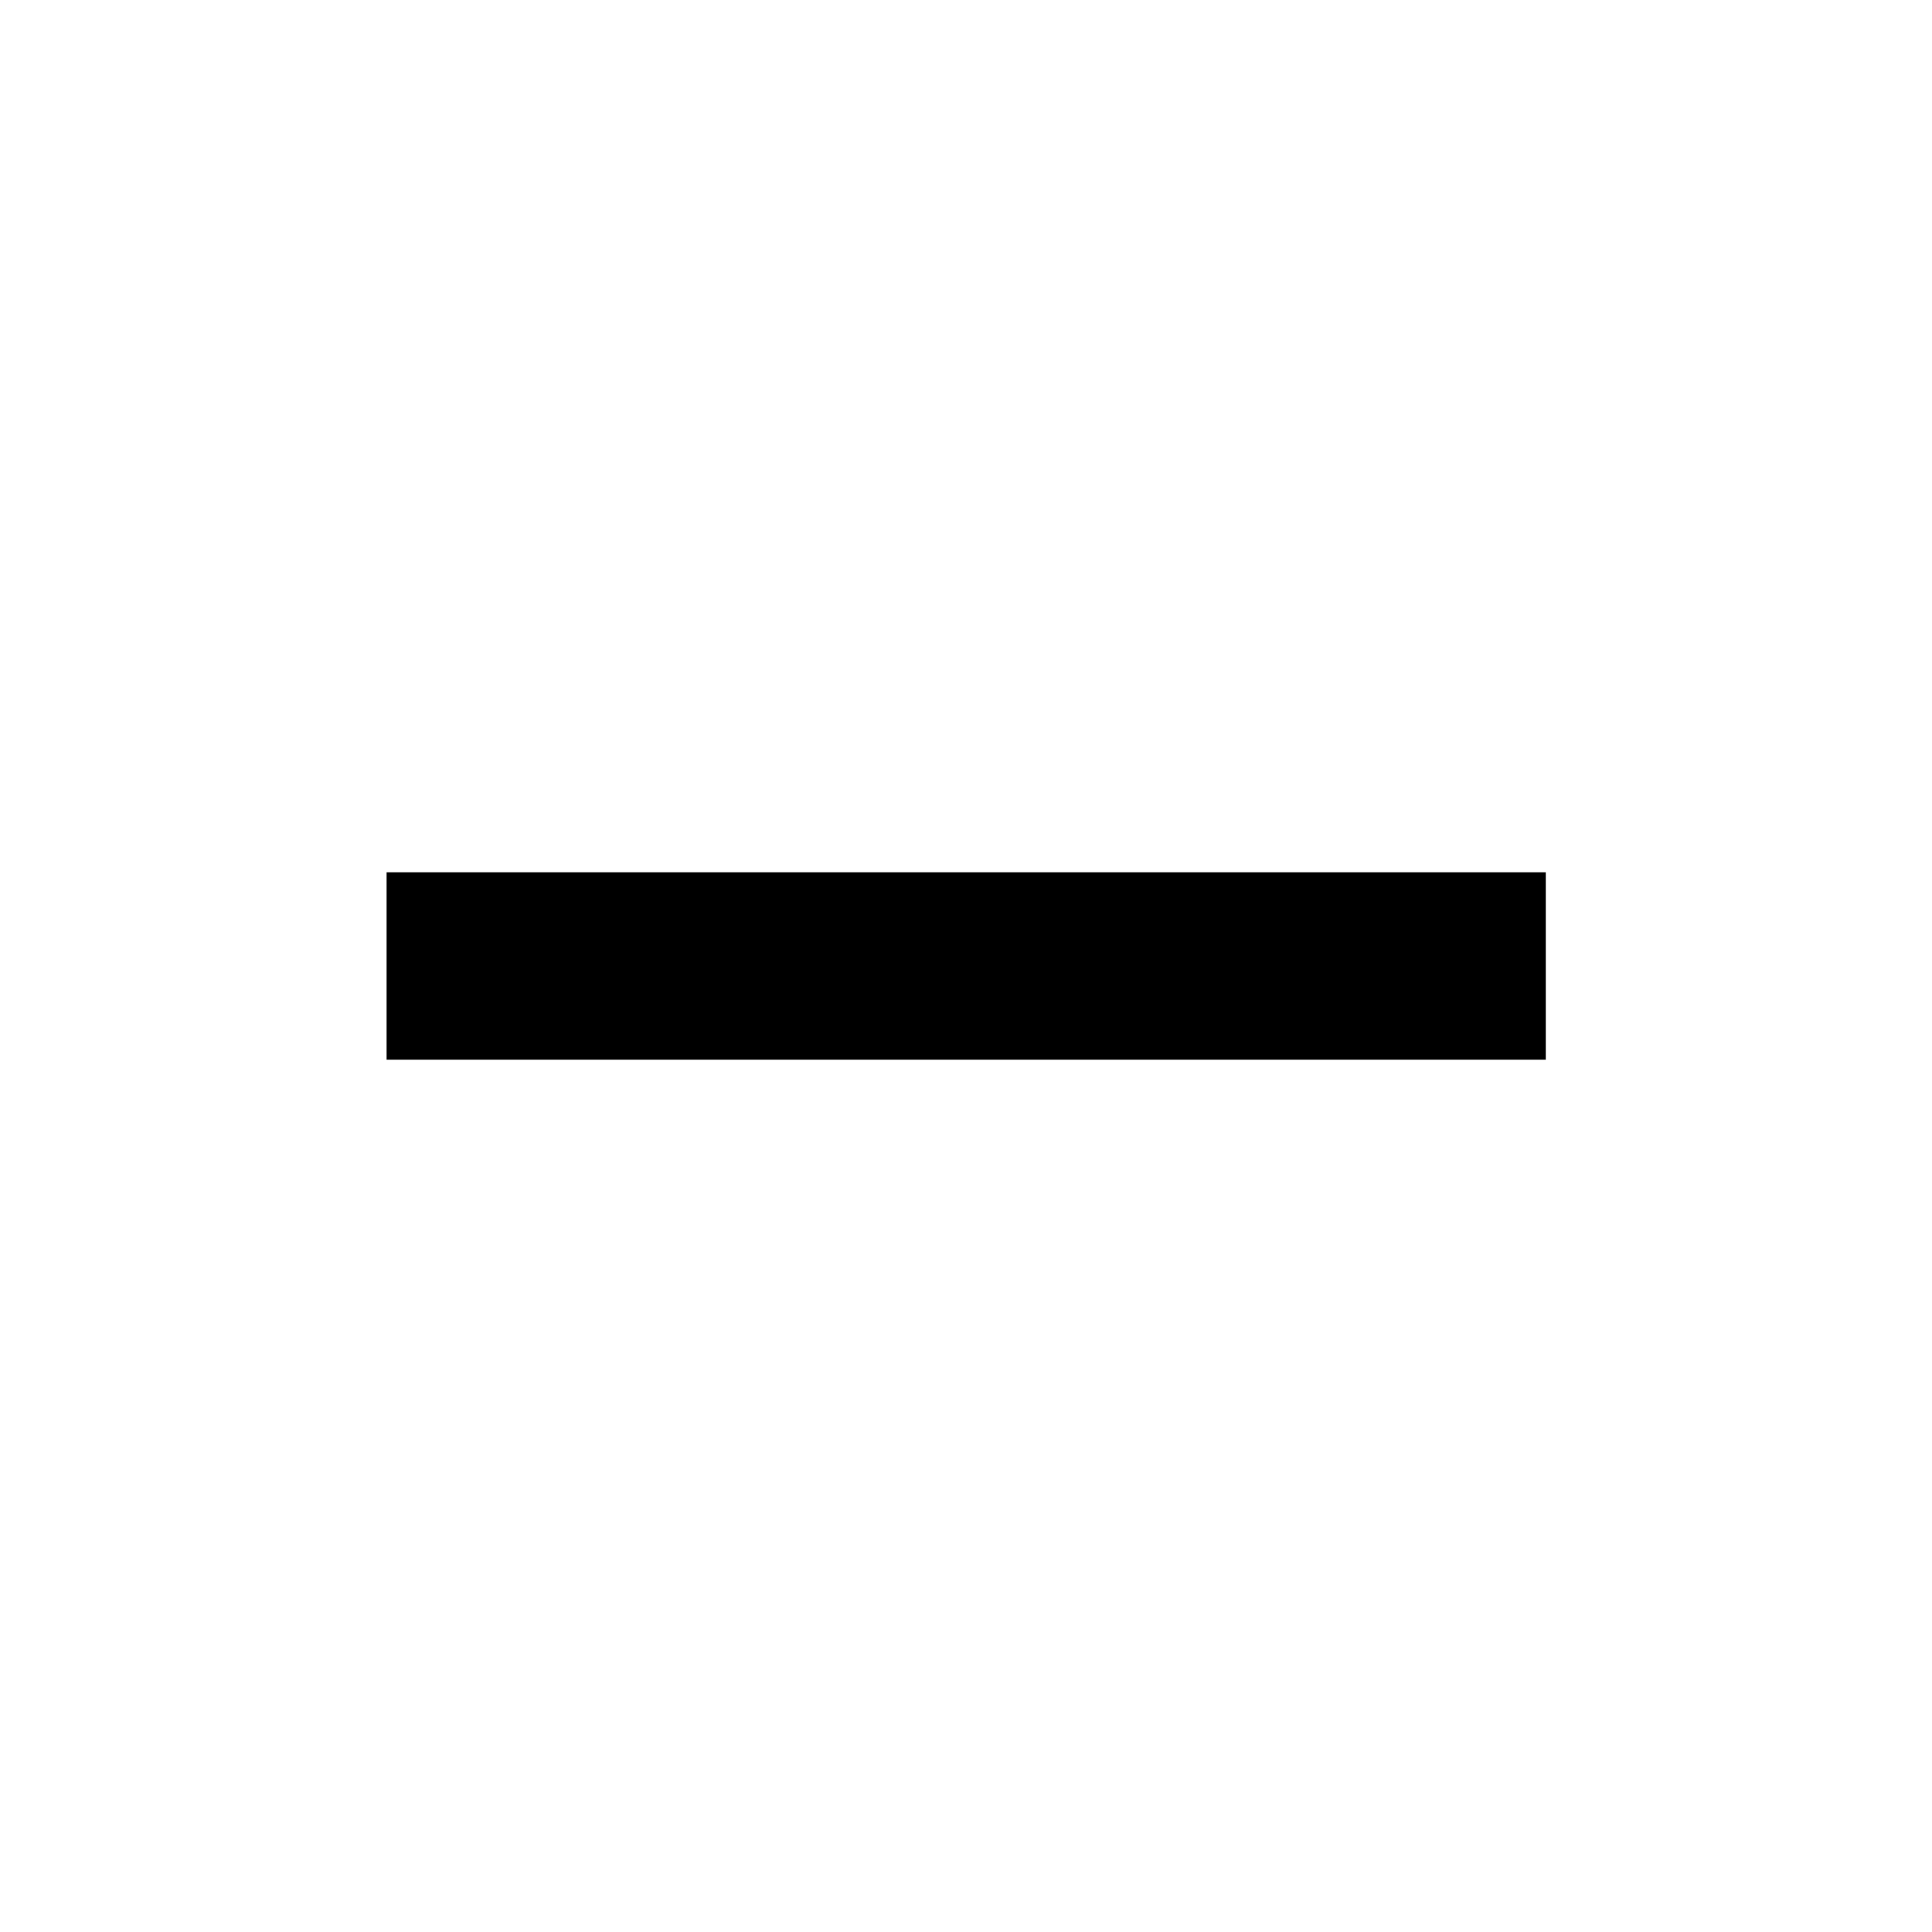
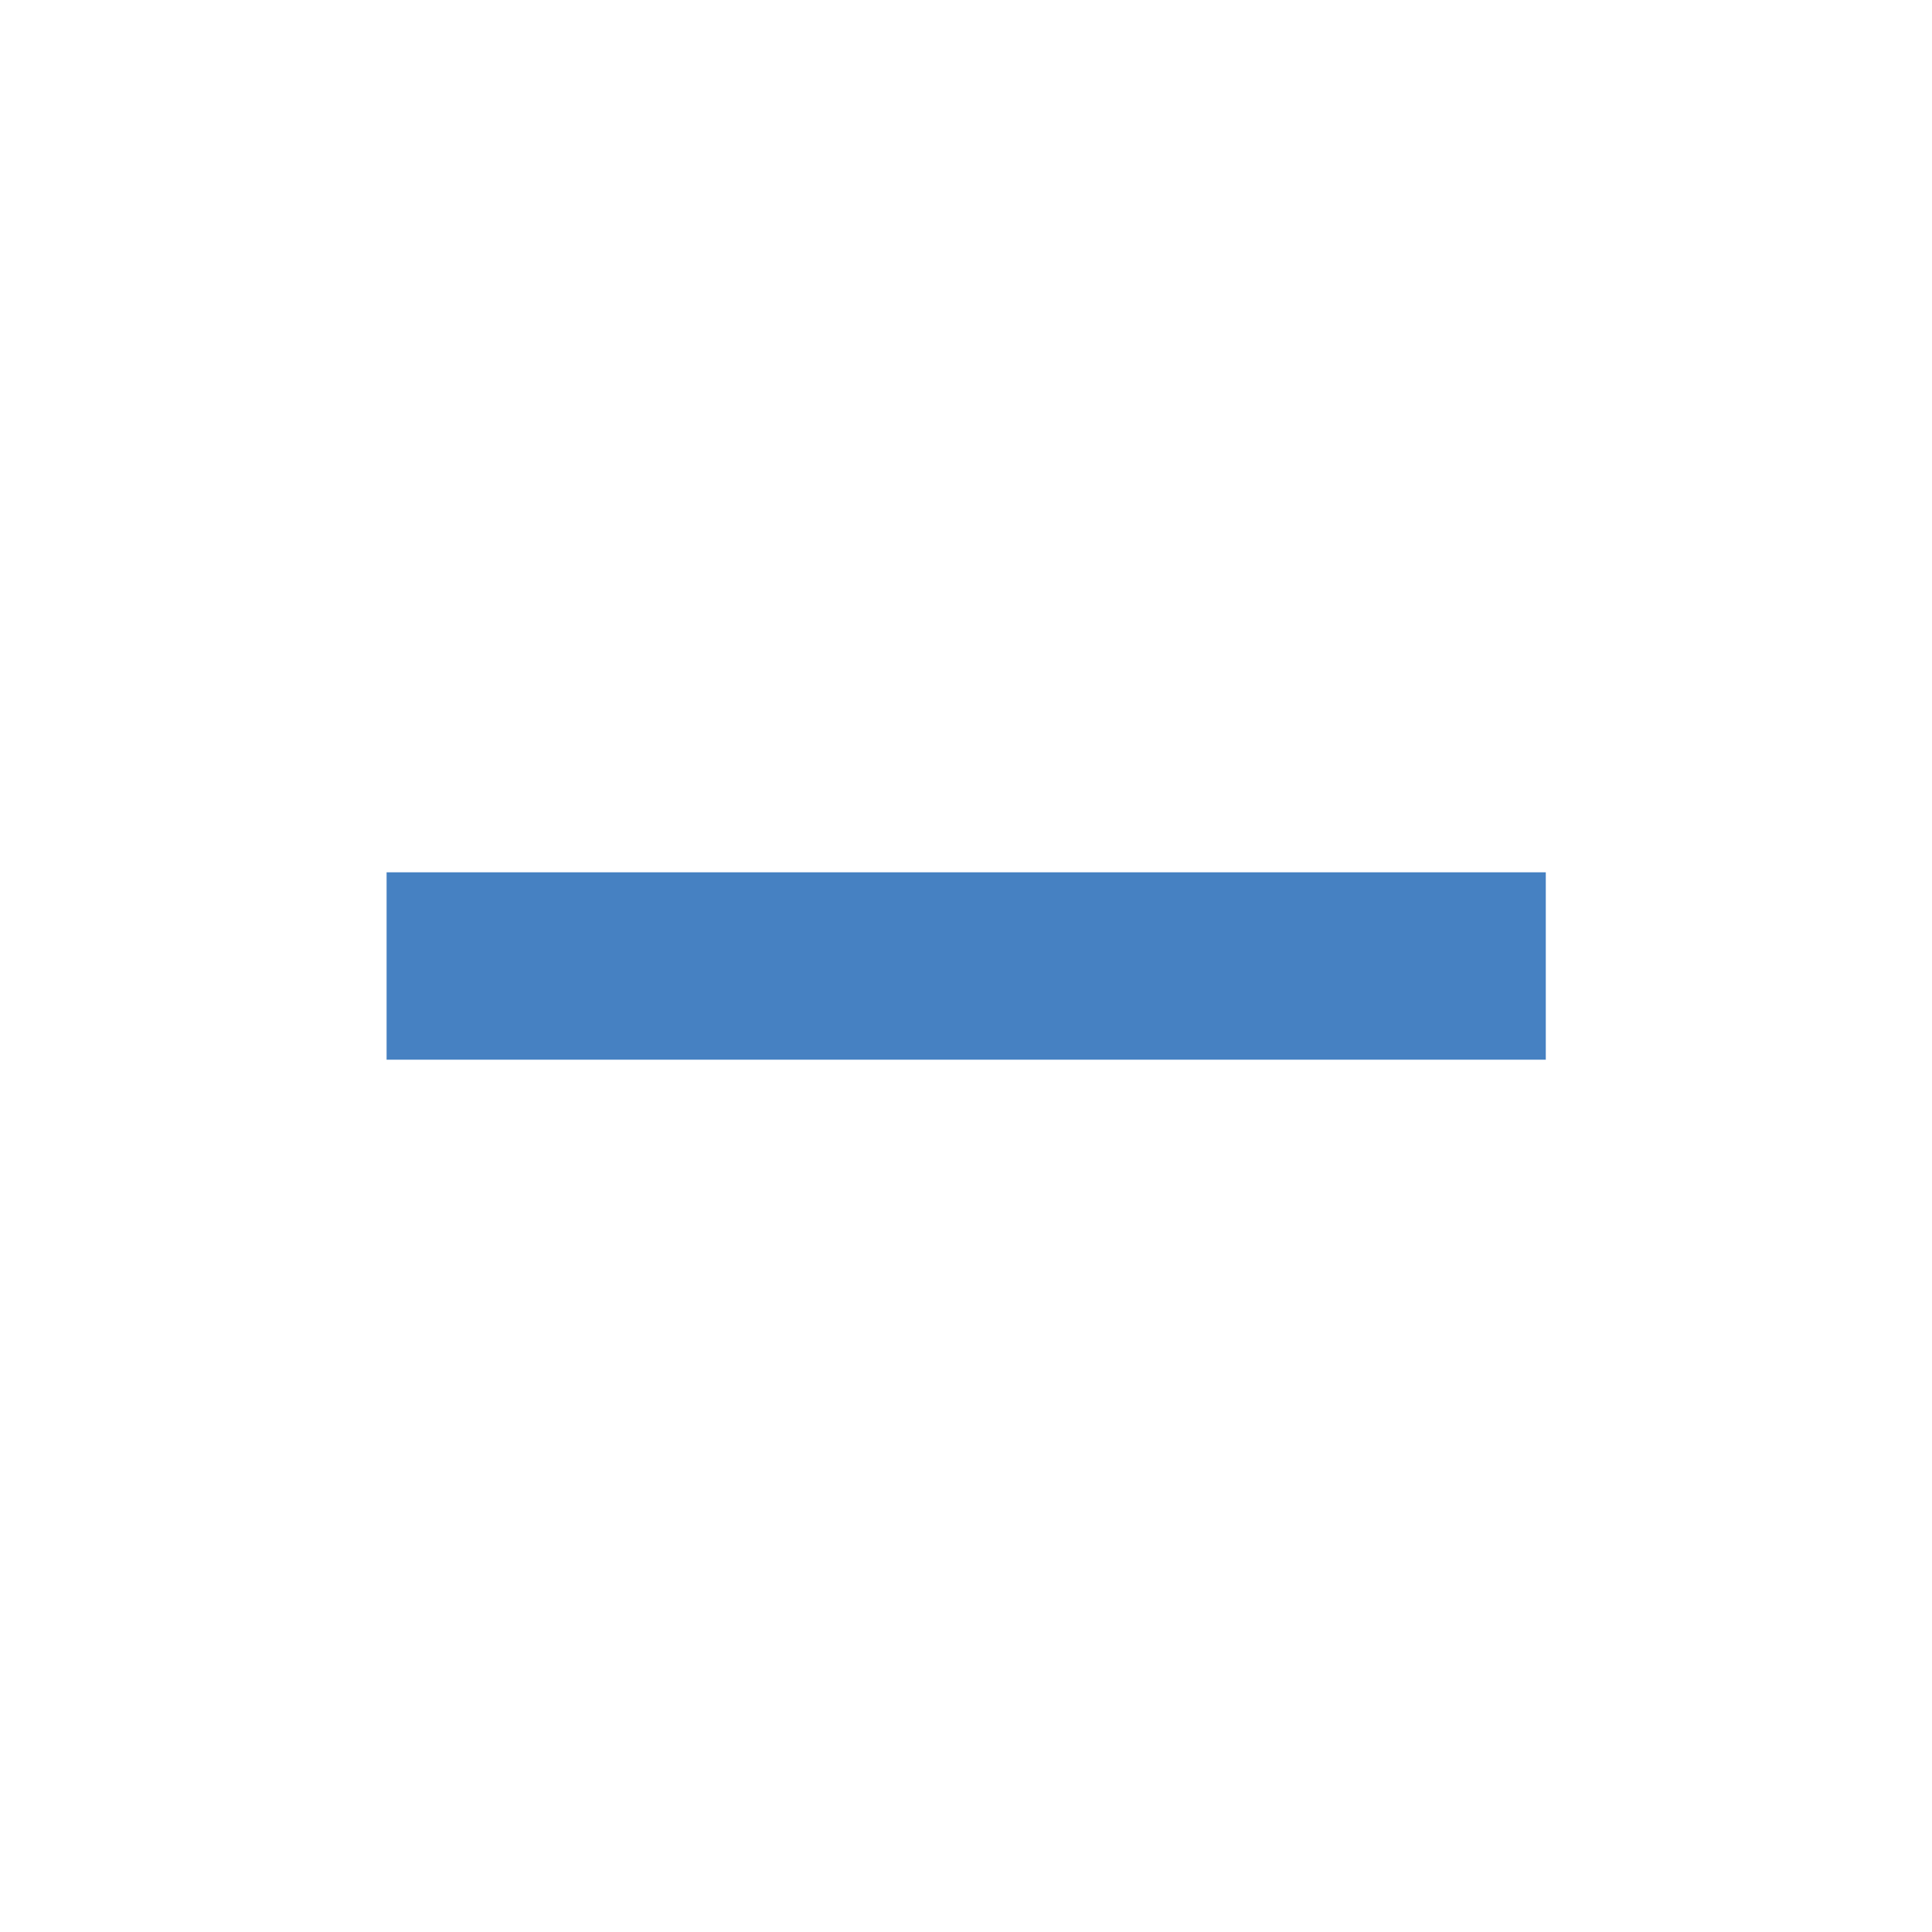
<svg xmlns="http://www.w3.org/2000/svg" width="2mm" height="2mm" viewBox="0 0 2 2">
-   <path fill="none" stroke="#000" stroke-width=".194" d="M12.422 13.663h2" transform="matrix(.6 0 0 1 -7.053 -12.663)" />
+   <path fill="none" stroke="#000" stroke-width=".194" d="M12.422 13.663h2" style="stroke:#4681c2;stroke-opacity:1" transform="matrix(.6 0 0 1 -7.053 -12.663)" />
</svg>
